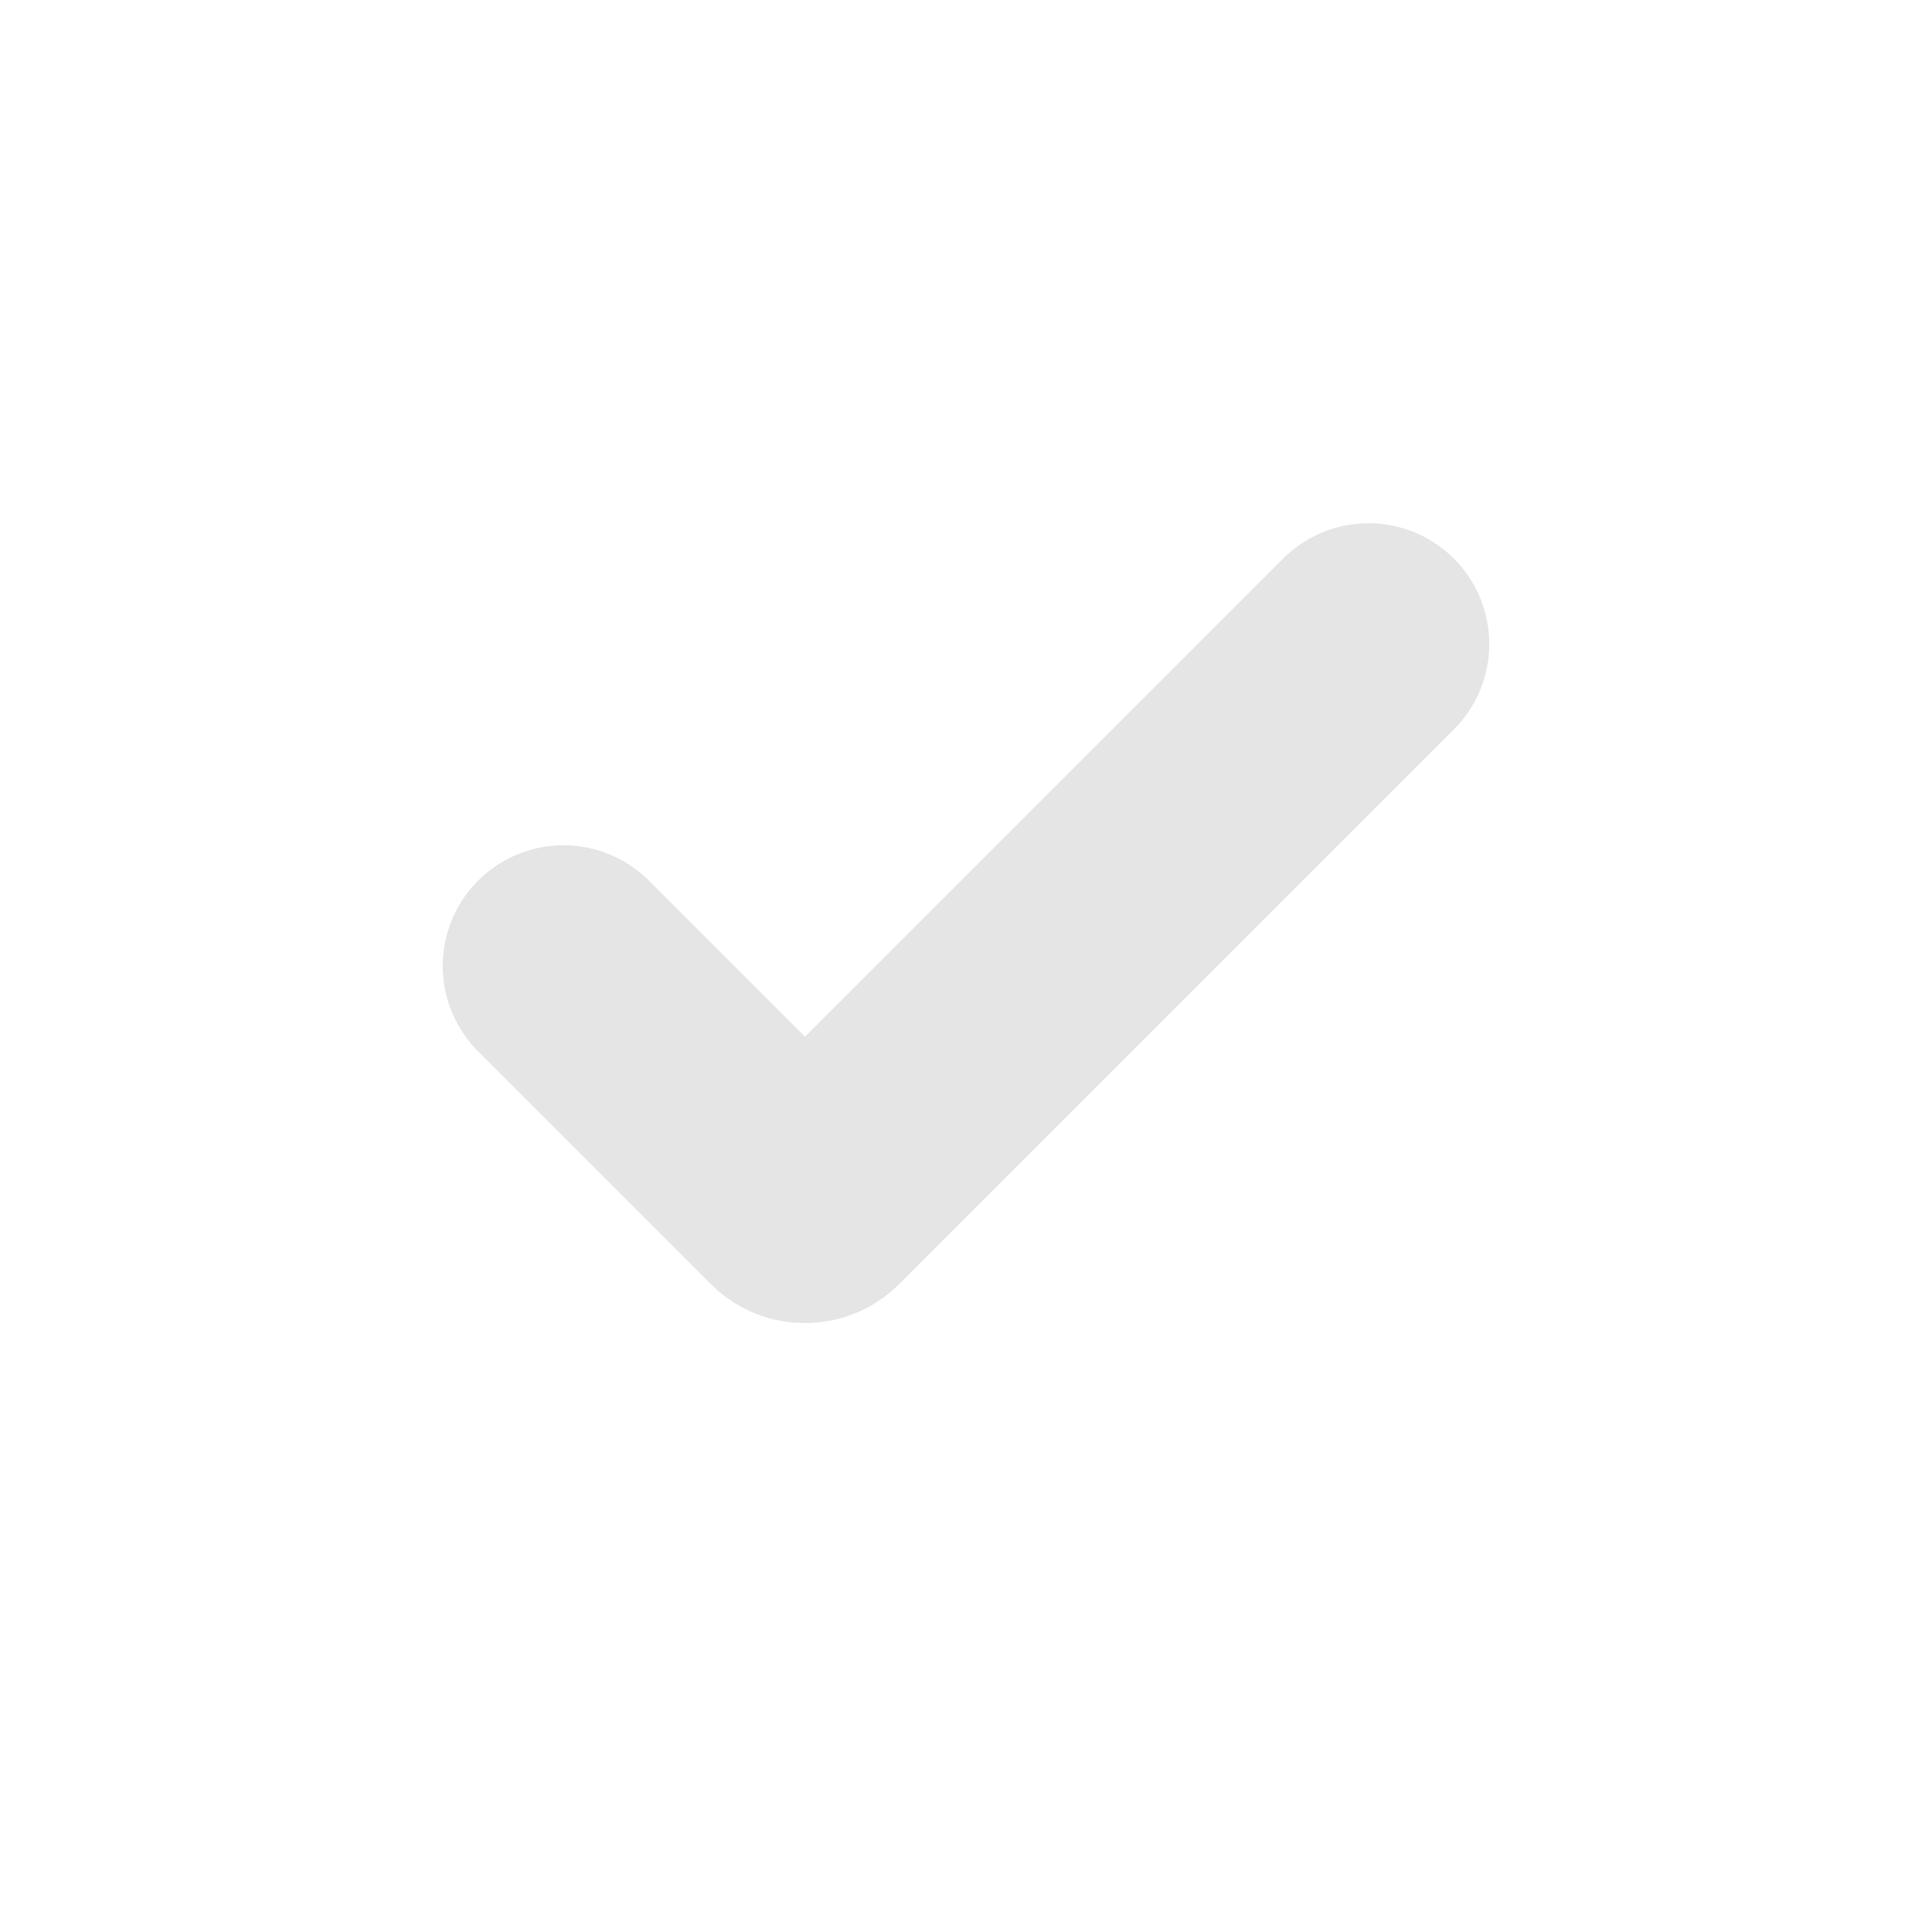
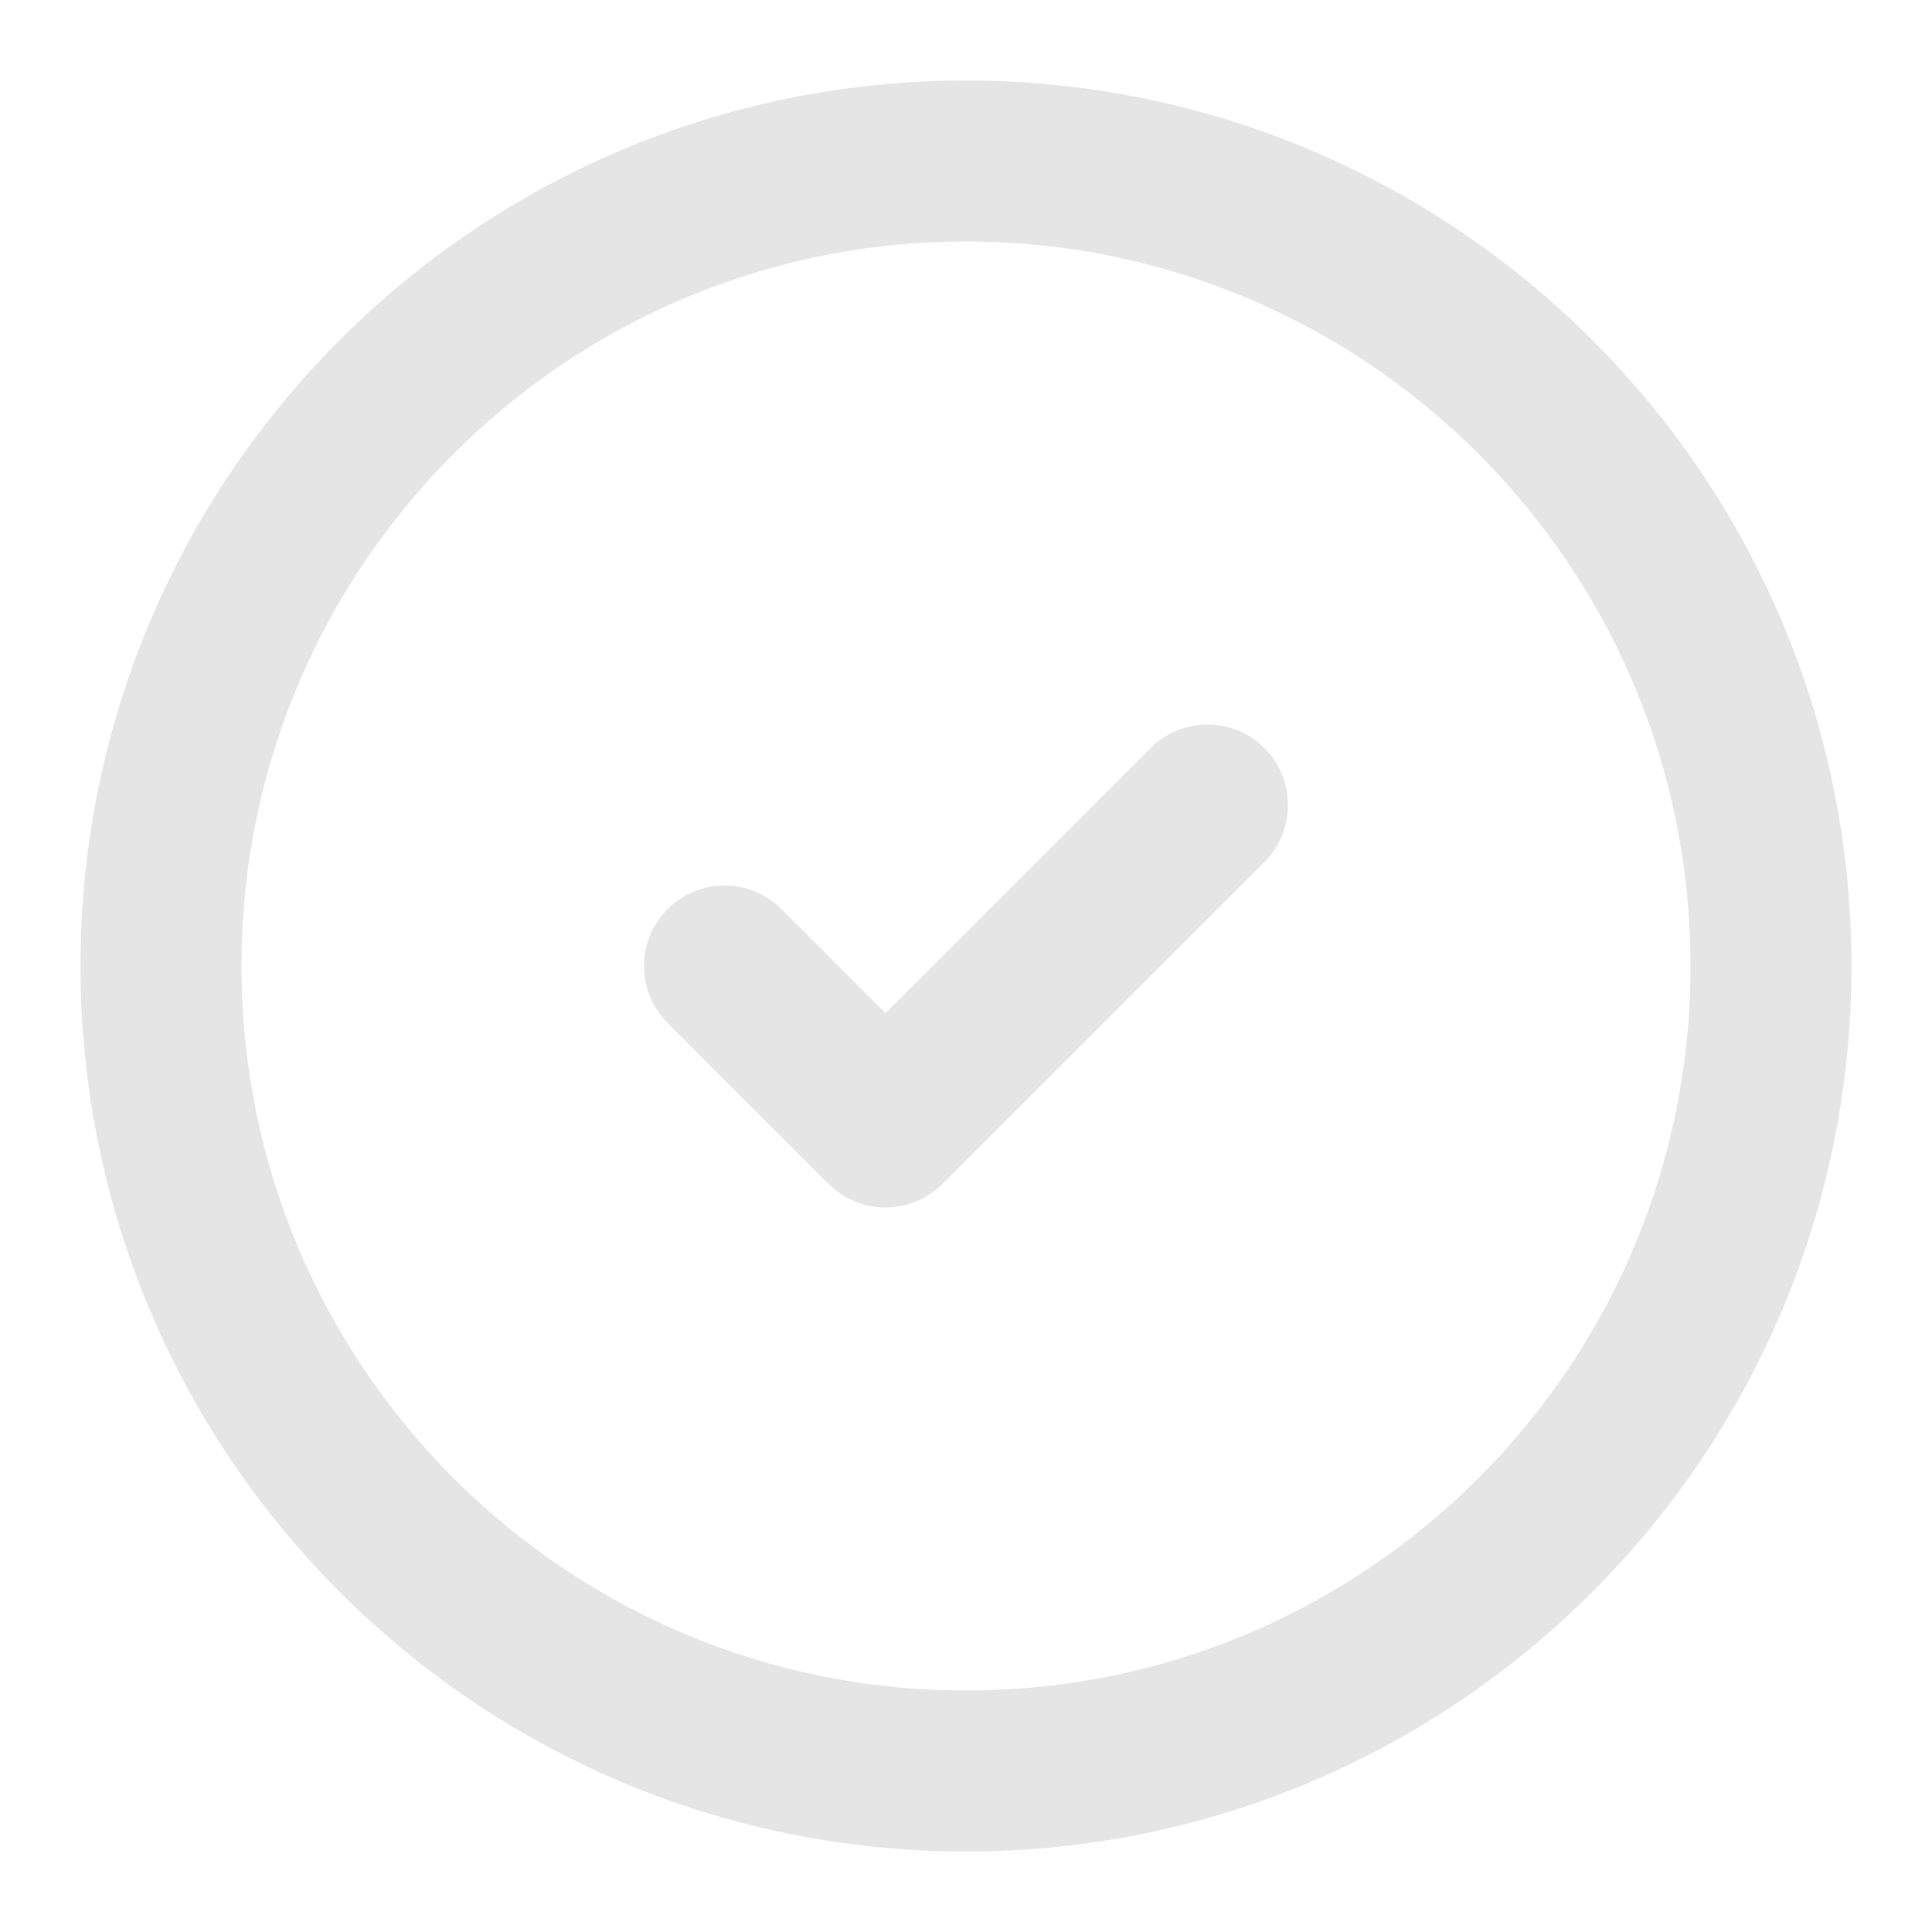
- <svg xmlns="http://www.w3.org/2000/svg" viewBox="0 0 24 24" fill="none">
-   <g id="SVGRepo_bgCarrier" stroke-width="0" />
-   <g id="SVGRepo_tracerCarrier" stroke-linecap="round" stroke-linejoin="round" />
-   <g id="SVGRepo_iconCarrier">
-     <path d="M7 12L9.891 14.891V14.891C9.951 14.951 10.049 14.951 10.109 14.891V14.891L17 8" stroke="#e5e5e5" stroke-width="3" stroke-linecap="round" stroke-linejoin="round" />
-   </g>
+ <svg xmlns="http://www.w3.org/2000/svg" aria-hidden="true" class="lucide lucide-circle-check h-4 w-4 text-muted-foreground" fill="none" height="24" stroke="#e5e5e5" stroke-linecap="round" stroke-linejoin="round" stroke-width="2" viewbox="0 0 24 24" width="24">
+   <circle cx="12" cy="12" r="10" />
+   <path d="m9 12 2 2 4-4" />
</svg>
